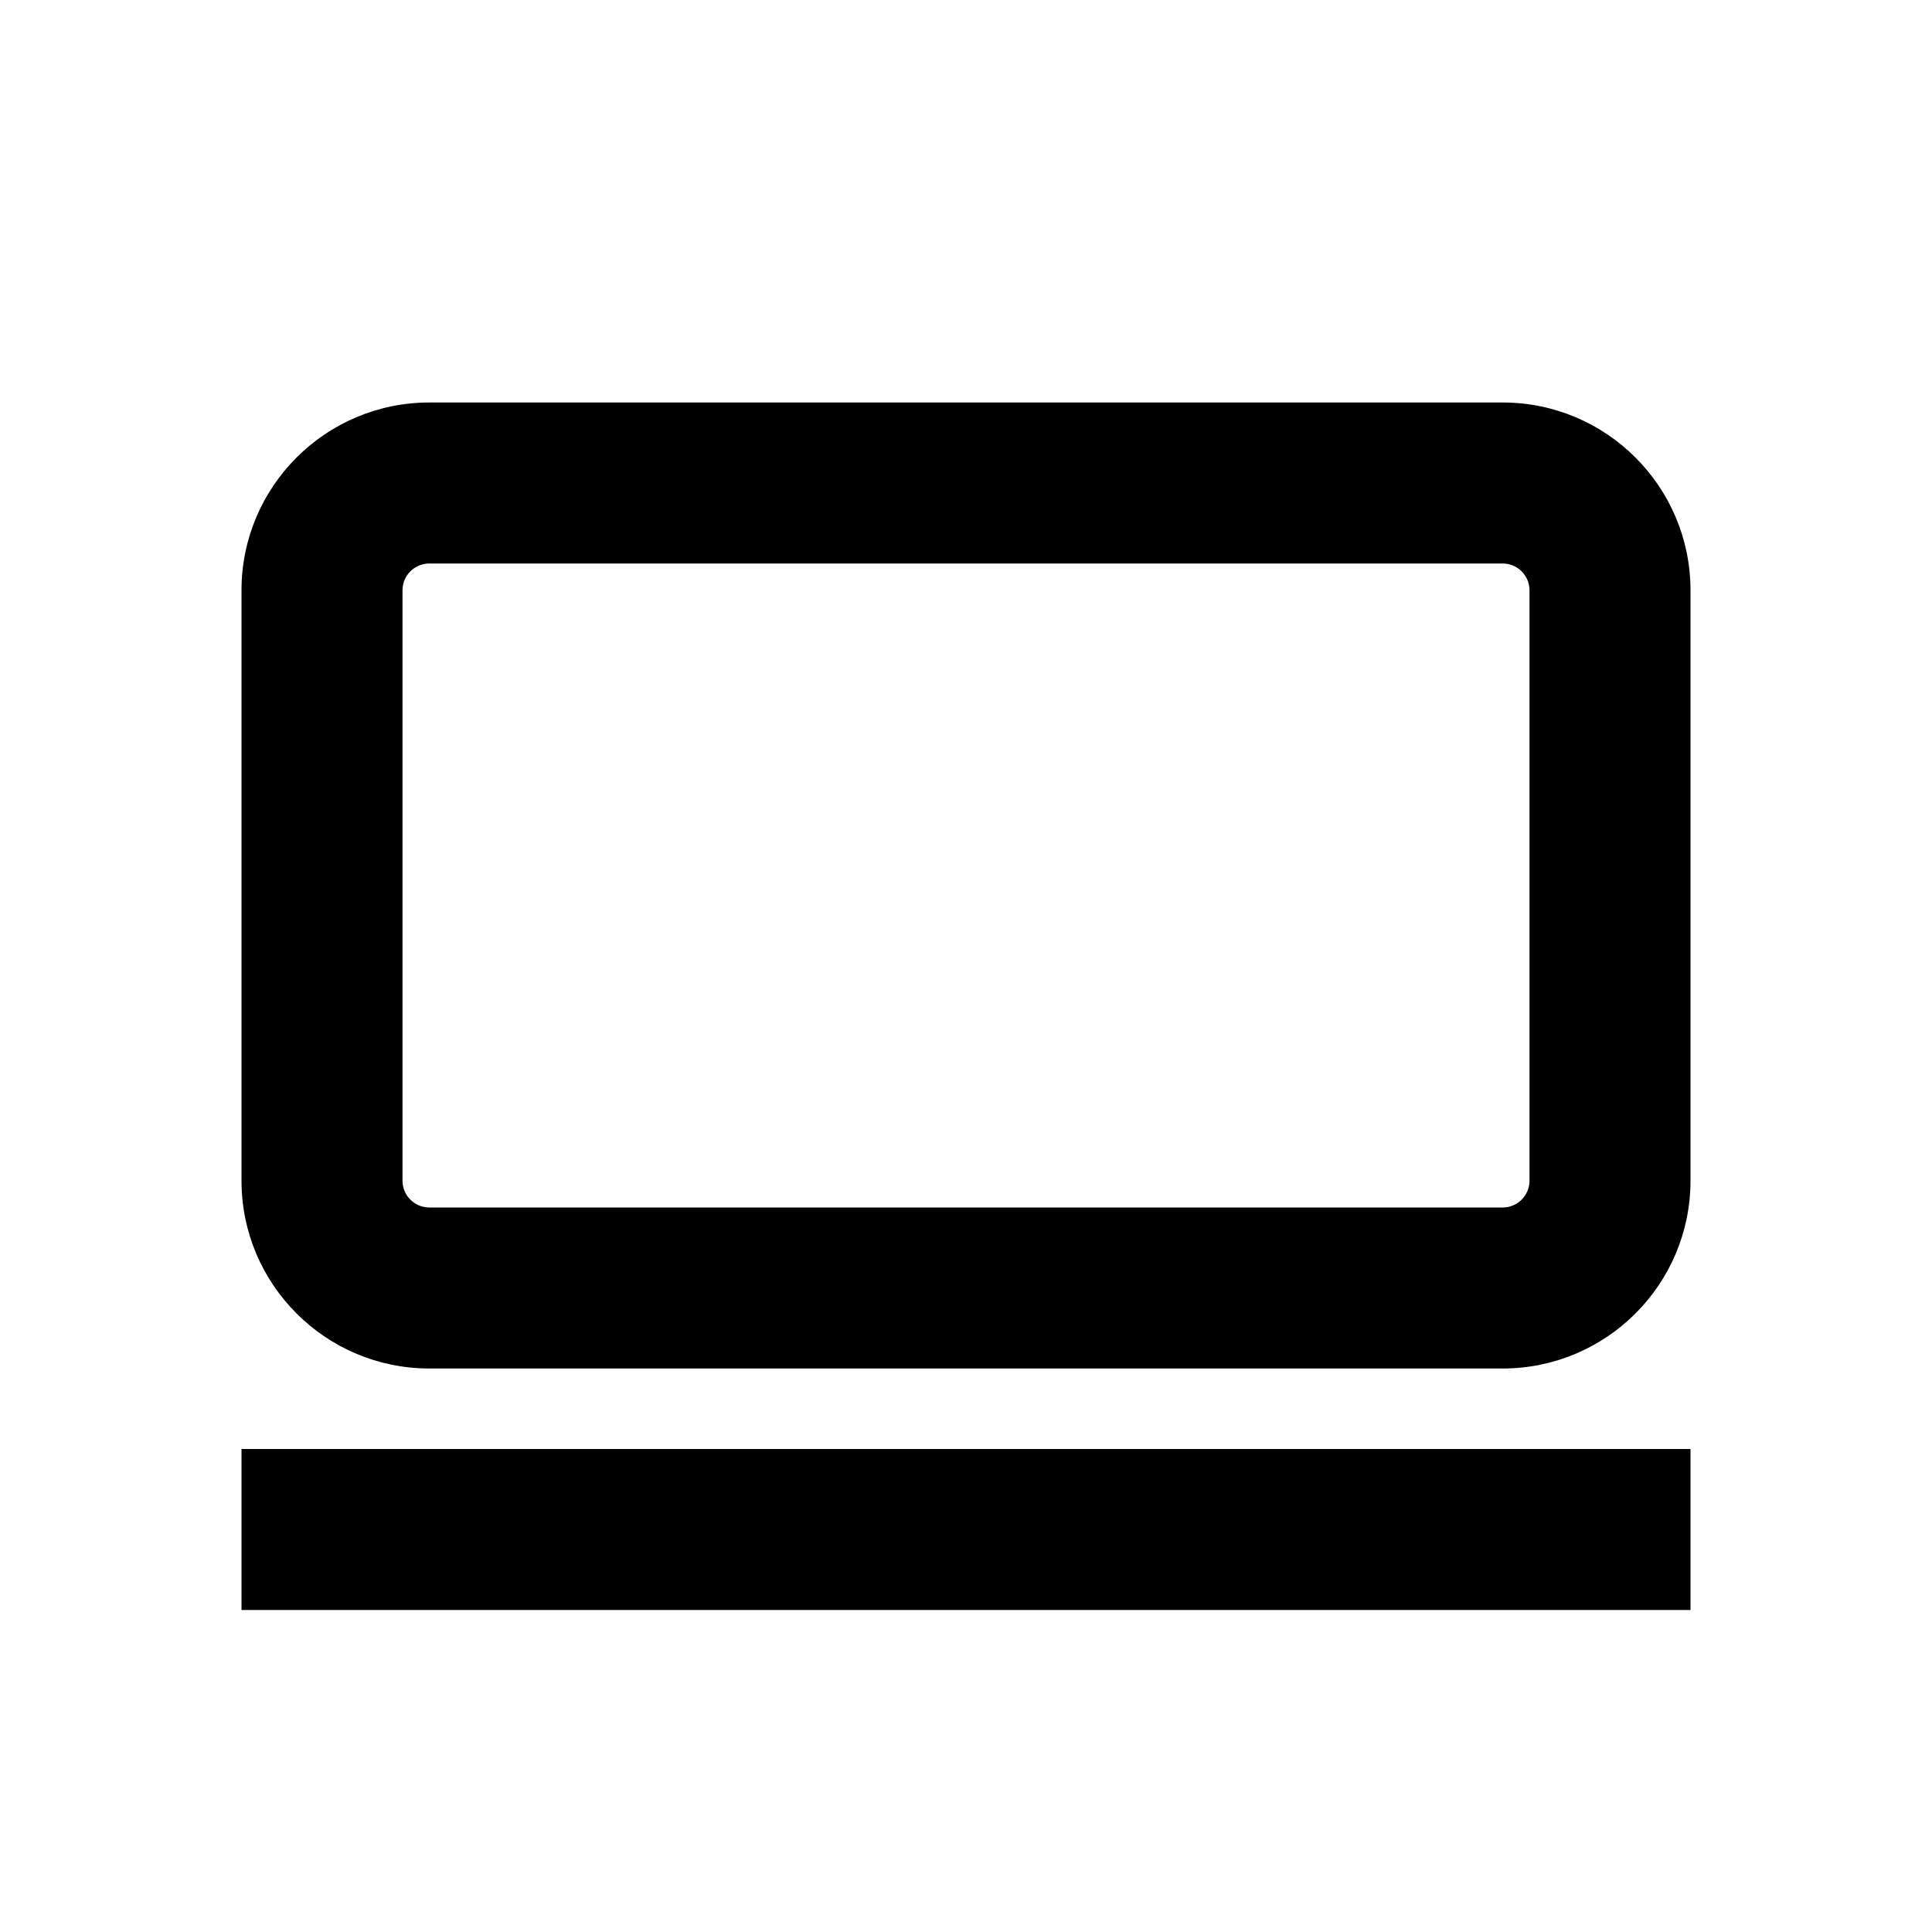
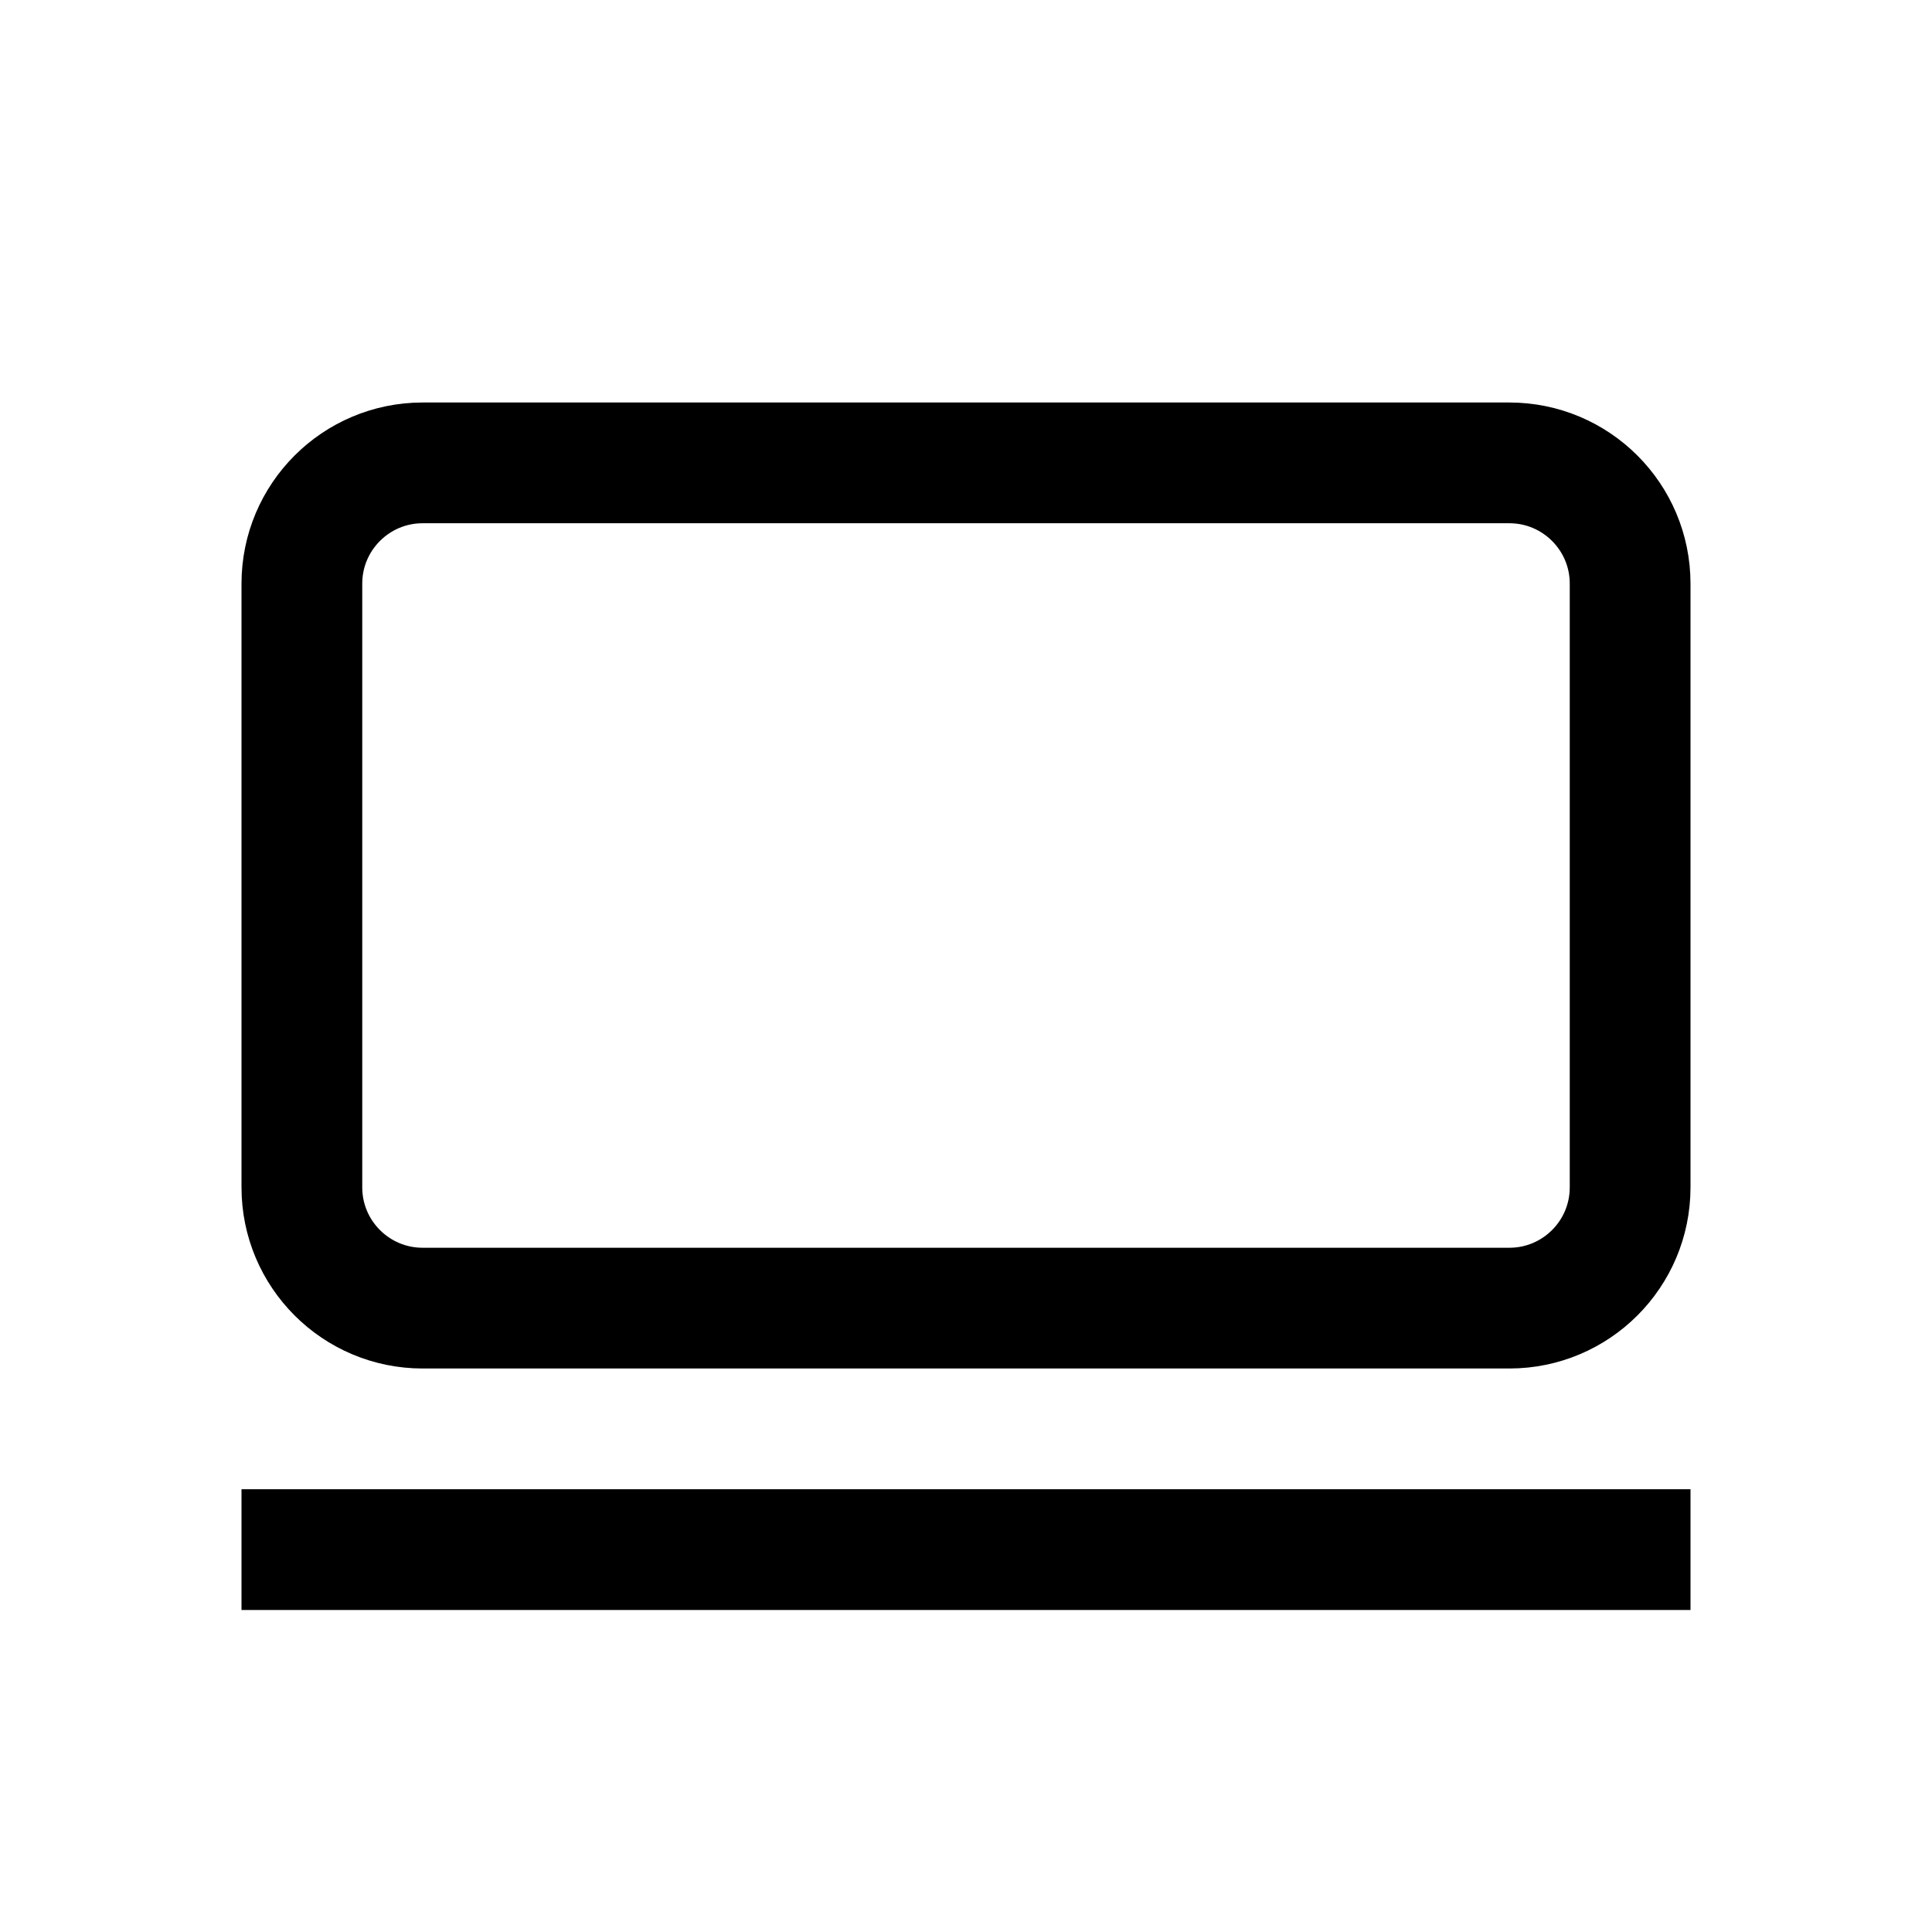
- <svg xmlns="http://www.w3.org/2000/svg" width="18" height="18" viewBox="0 0 18 18" fill="none">
-   <path fill-rule="evenodd" clip-rule="evenodd" d="M2.25 5.5C2.25 4.534 3.034 3.75 4 3.75H14C14.966 3.75 15.75 4.534 15.75 5.5V11C15.75 11.966 14.966 12.75 14 12.75H4C3.034 12.75 2.25 11.966 2.25 11V5.5ZM4 5.25C3.862 5.25 3.75 5.362 3.75 5.5V11C3.75 11.138 3.862 11.25 4 11.25H14C14.138 11.25 14.25 11.138 14.25 11V5.5C14.25 5.362 14.138 5.25 14 5.25H4ZM2.25 13.5H15.75V15H2.25V13.5Z" fill="currentColor" />
+ <svg xmlns="http://www.w3.org/2000/svg" width="24" height="24" viewBox="0 0 24 24" fill="none">
+   <path d="M3.75 19.25H20.25" fill="transparent" stroke="currentColor" stroke-width="1.5" stroke-linecap="square" stroke-linejoin="round" />
+   <path d="M18.75 5.75H5.25C4.422 5.75 3.75 6.422 3.75 7.25V14.75C3.75 15.578 4.422 16.25 5.25 16.25H18.75C19.578 16.25 20.25 15.578 20.25 14.75V7.25C20.25 6.422 19.578 5.75 18.75 5.75Z" fill="transparent" stroke="currentColor" stroke-width="1.5" stroke-linecap="round" stroke-linejoin="round" />
</svg>
